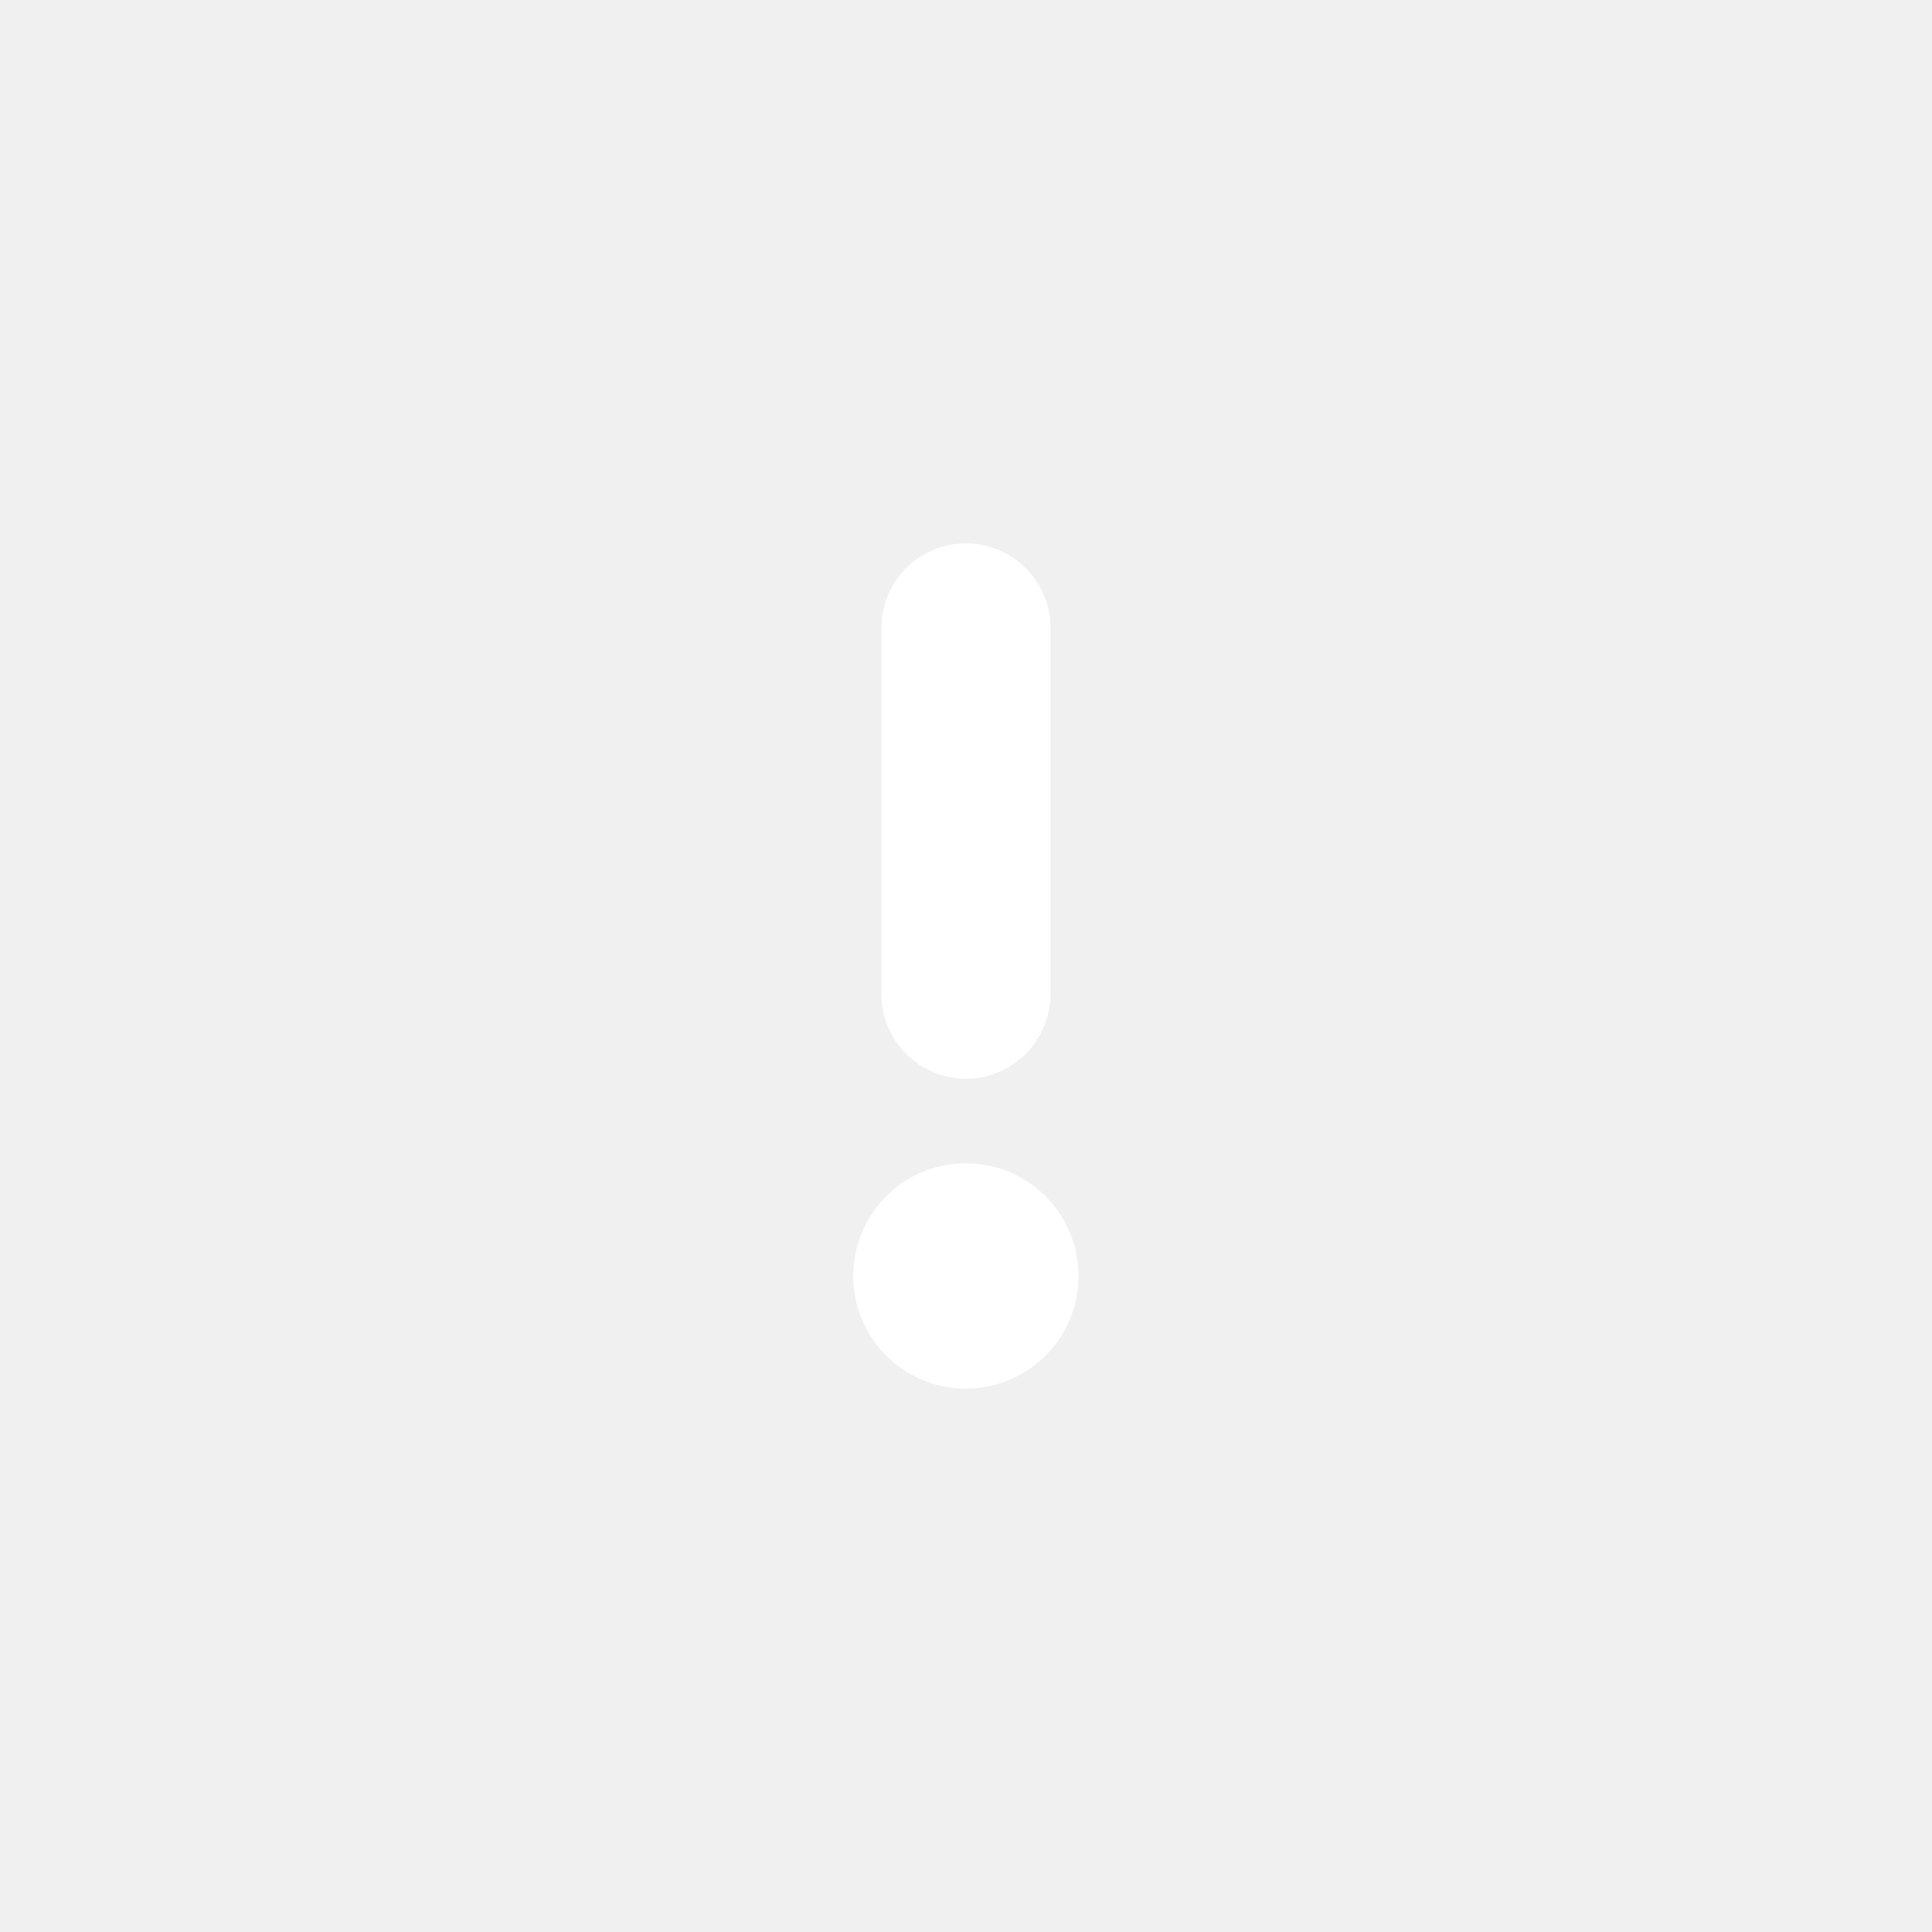
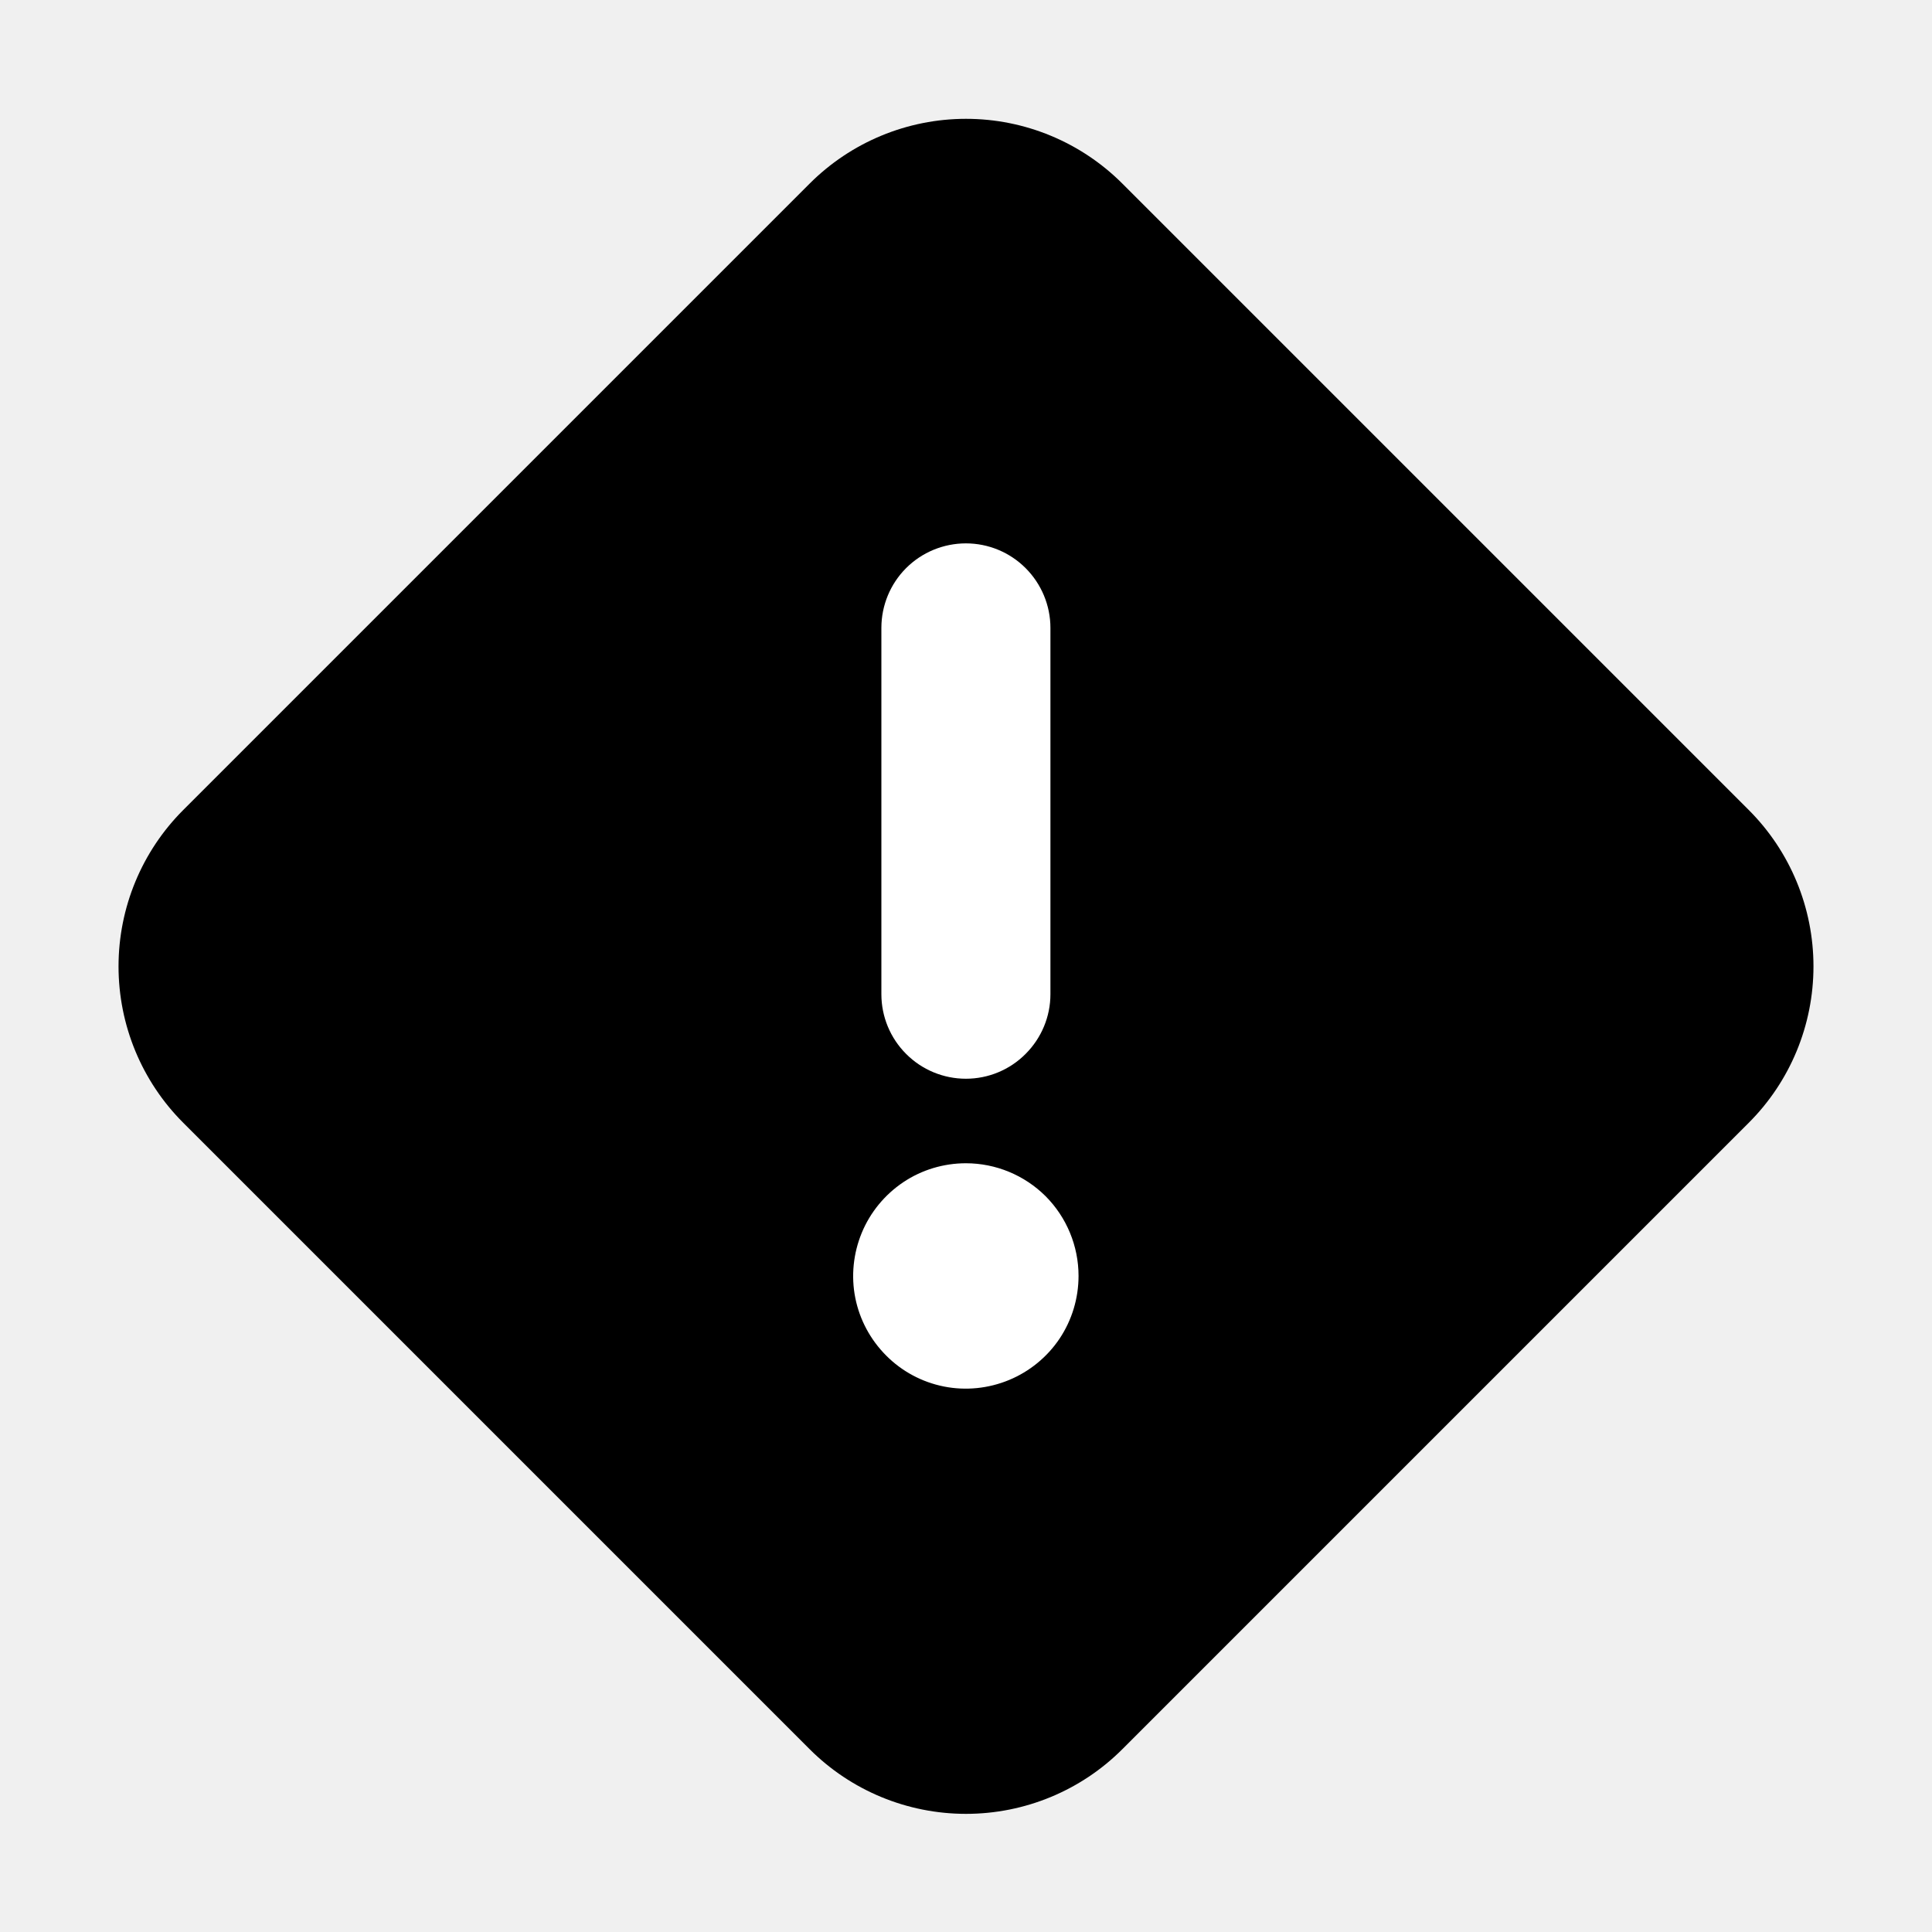
- <svg xmlns="http://www.w3.org/2000/svg" width="20" height="20" viewBox="0 0 20 20" fill="none">
+ <svg xmlns="http://www.w3.org/2000/svg" width="20" height="20" viewBox="0 0 20 20" fill="currentColor">
  <path d="M18.102 8.384L11.62 1.902C11.191 1.472 10.608 1.23 10 1.23C9.392 1.23 8.809 1.472 8.38 1.902L1.898 8.384C1.468 8.813 1.227 9.396 1.227 10.004C1.227 10.612 1.468 11.195 1.898 11.624L8.38 18.106C8.809 18.536 9.392 18.777 10 18.777C10.608 18.777 11.191 18.536 11.62 18.106L18.102 11.624C18.532 11.195 18.773 10.612 18.773 10.004C18.773 9.396 18.532 8.813 18.102 8.384Z" />
  <path d="M9.124 10.292V6.5C9.124 6.268 9.216 6.045 9.38 5.881C9.544 5.717 9.767 5.625 9.999 5.625C10.231 5.625 10.453 5.717 10.617 5.881C10.781 6.045 10.874 6.268 10.874 6.5V10.292C10.874 10.524 10.781 10.746 10.617 10.91C10.453 11.075 10.231 11.167 9.999 11.167C9.767 11.167 9.544 11.075 9.38 10.91C9.216 10.746 9.124 10.524 9.124 10.292ZM11.165 13.208C11.165 13.439 11.097 13.665 10.969 13.857C10.841 14.048 10.658 14.198 10.445 14.286C10.232 14.374 9.997 14.398 9.771 14.353C9.545 14.308 9.337 14.197 9.174 14.033C9.011 13.87 8.899 13.662 8.854 13.436C8.809 13.21 8.833 12.975 8.921 12.762C9.009 12.549 9.159 12.367 9.351 12.238C9.542 12.11 9.768 12.042 9.999 12.042C10.308 12.042 10.605 12.165 10.824 12.383C11.042 12.602 11.165 12.899 11.165 13.208Z" fill="white" />
</svg>
